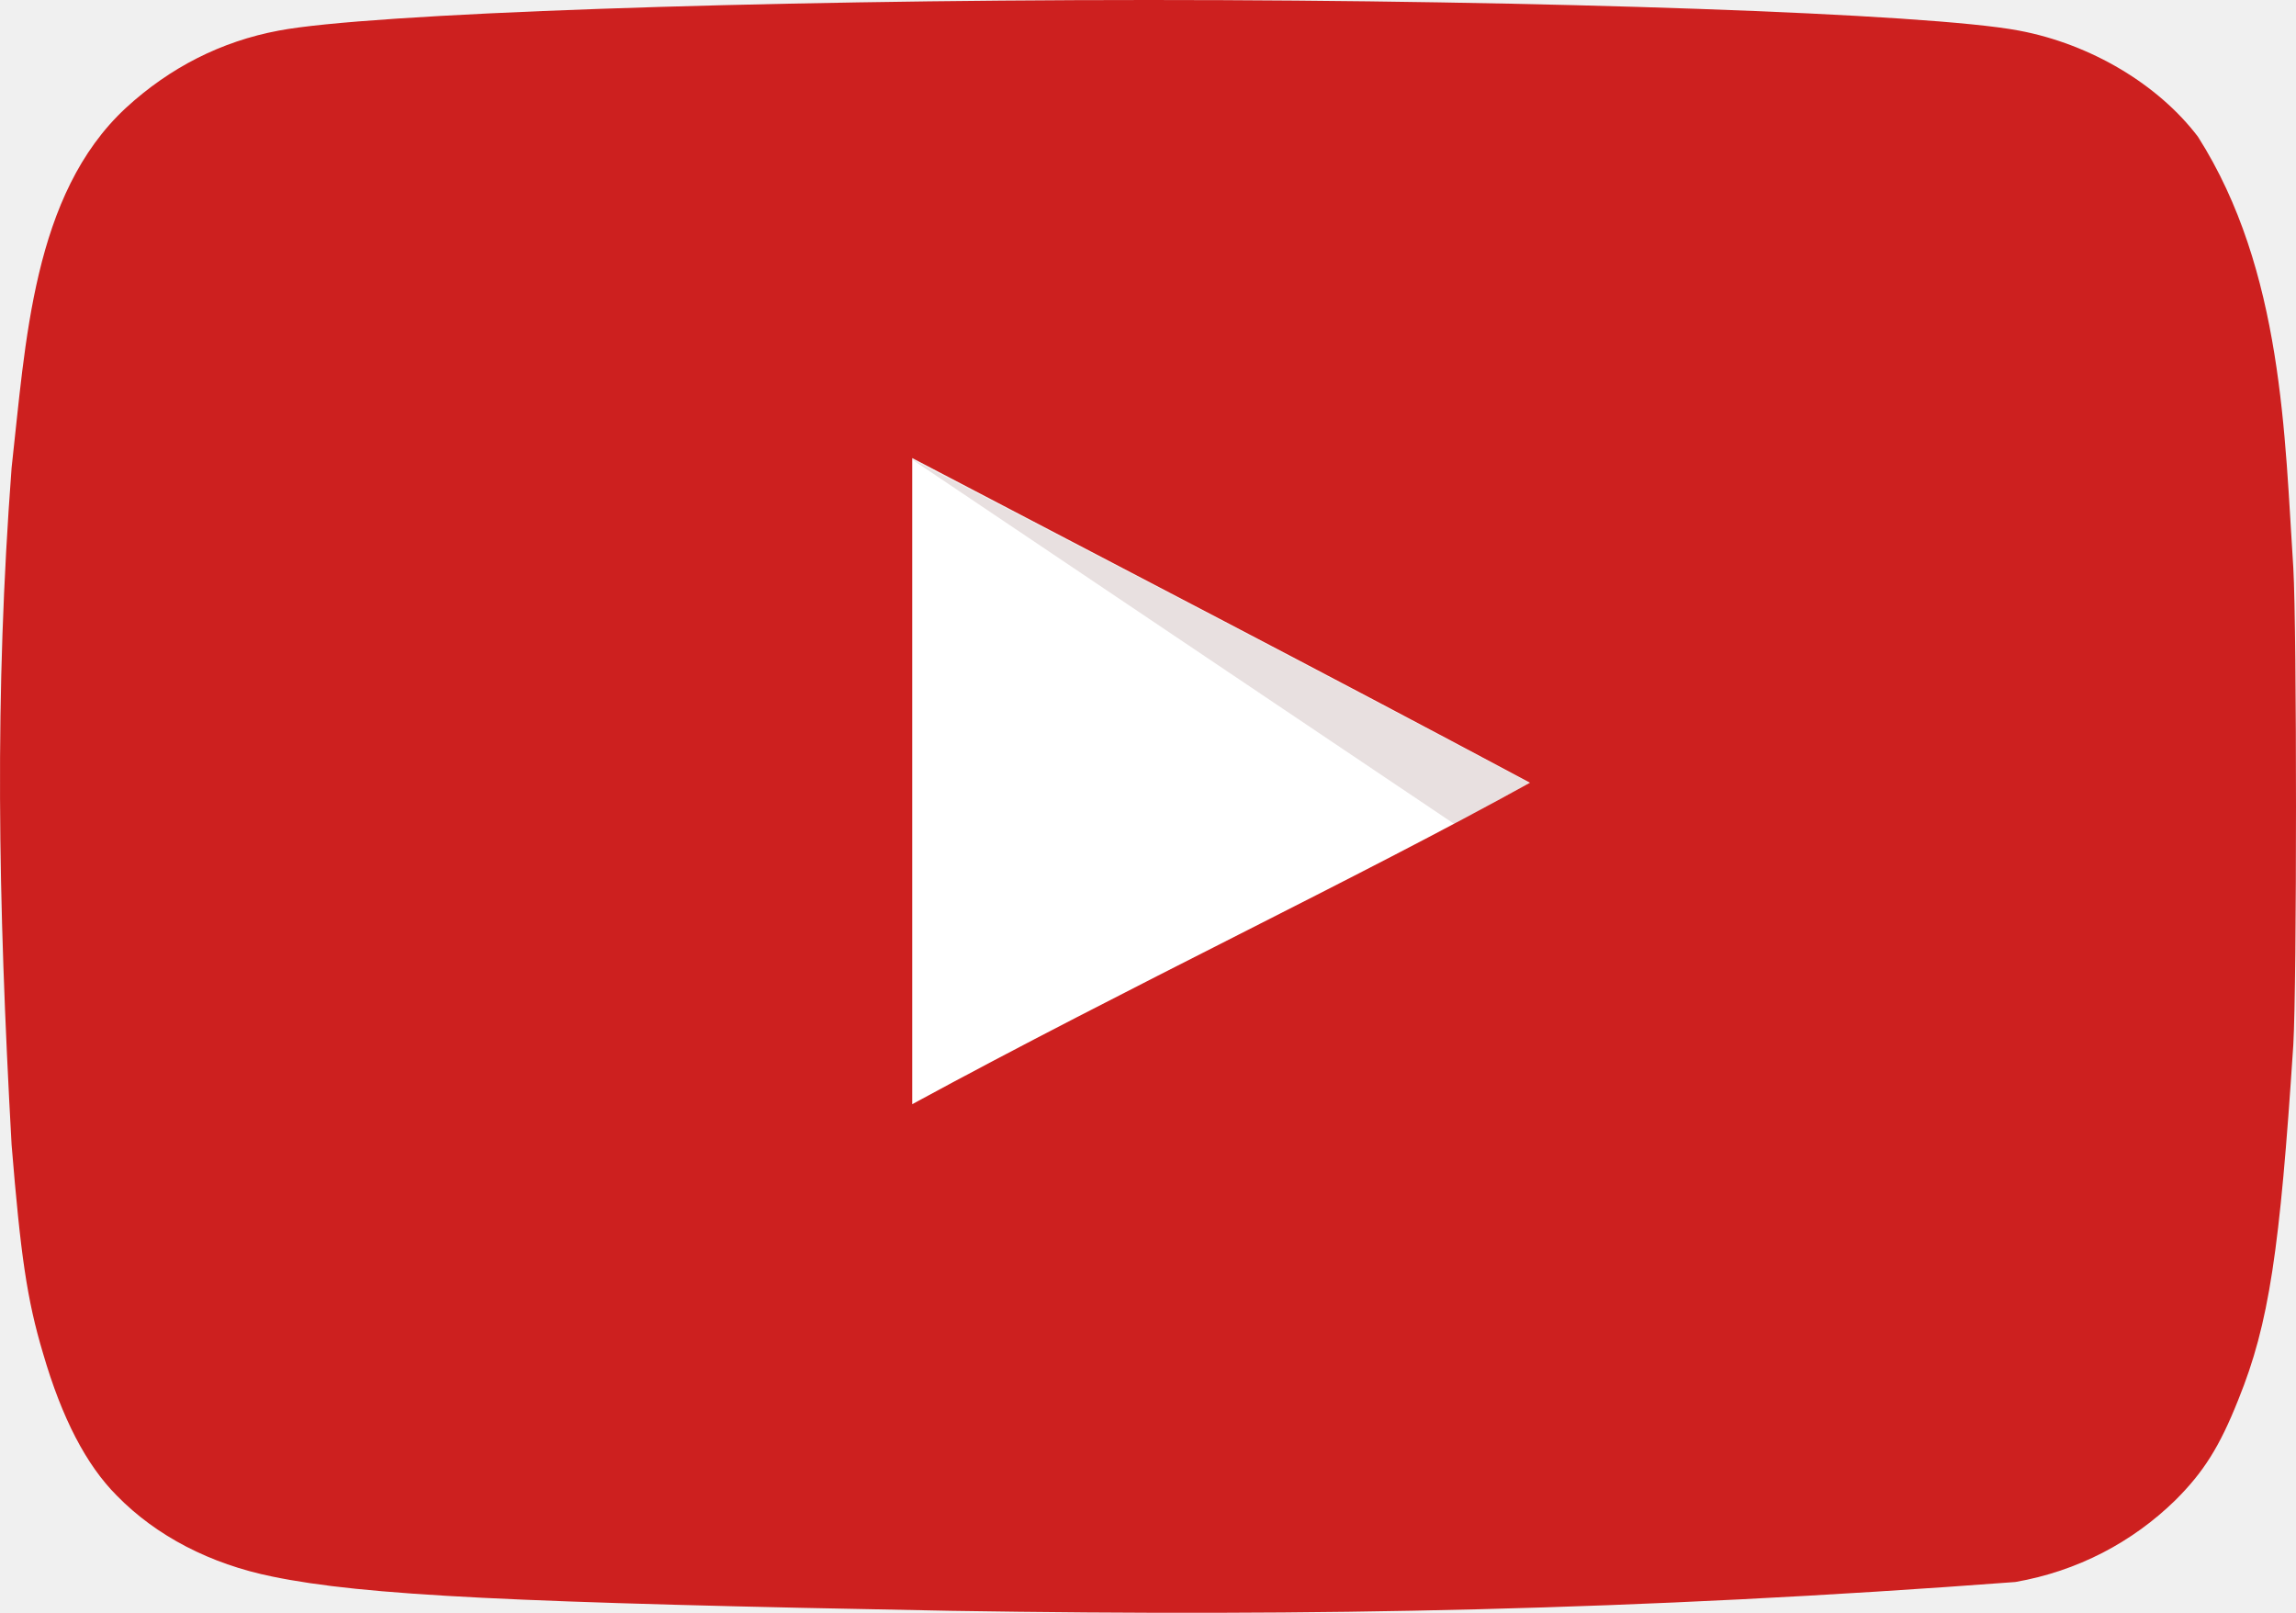
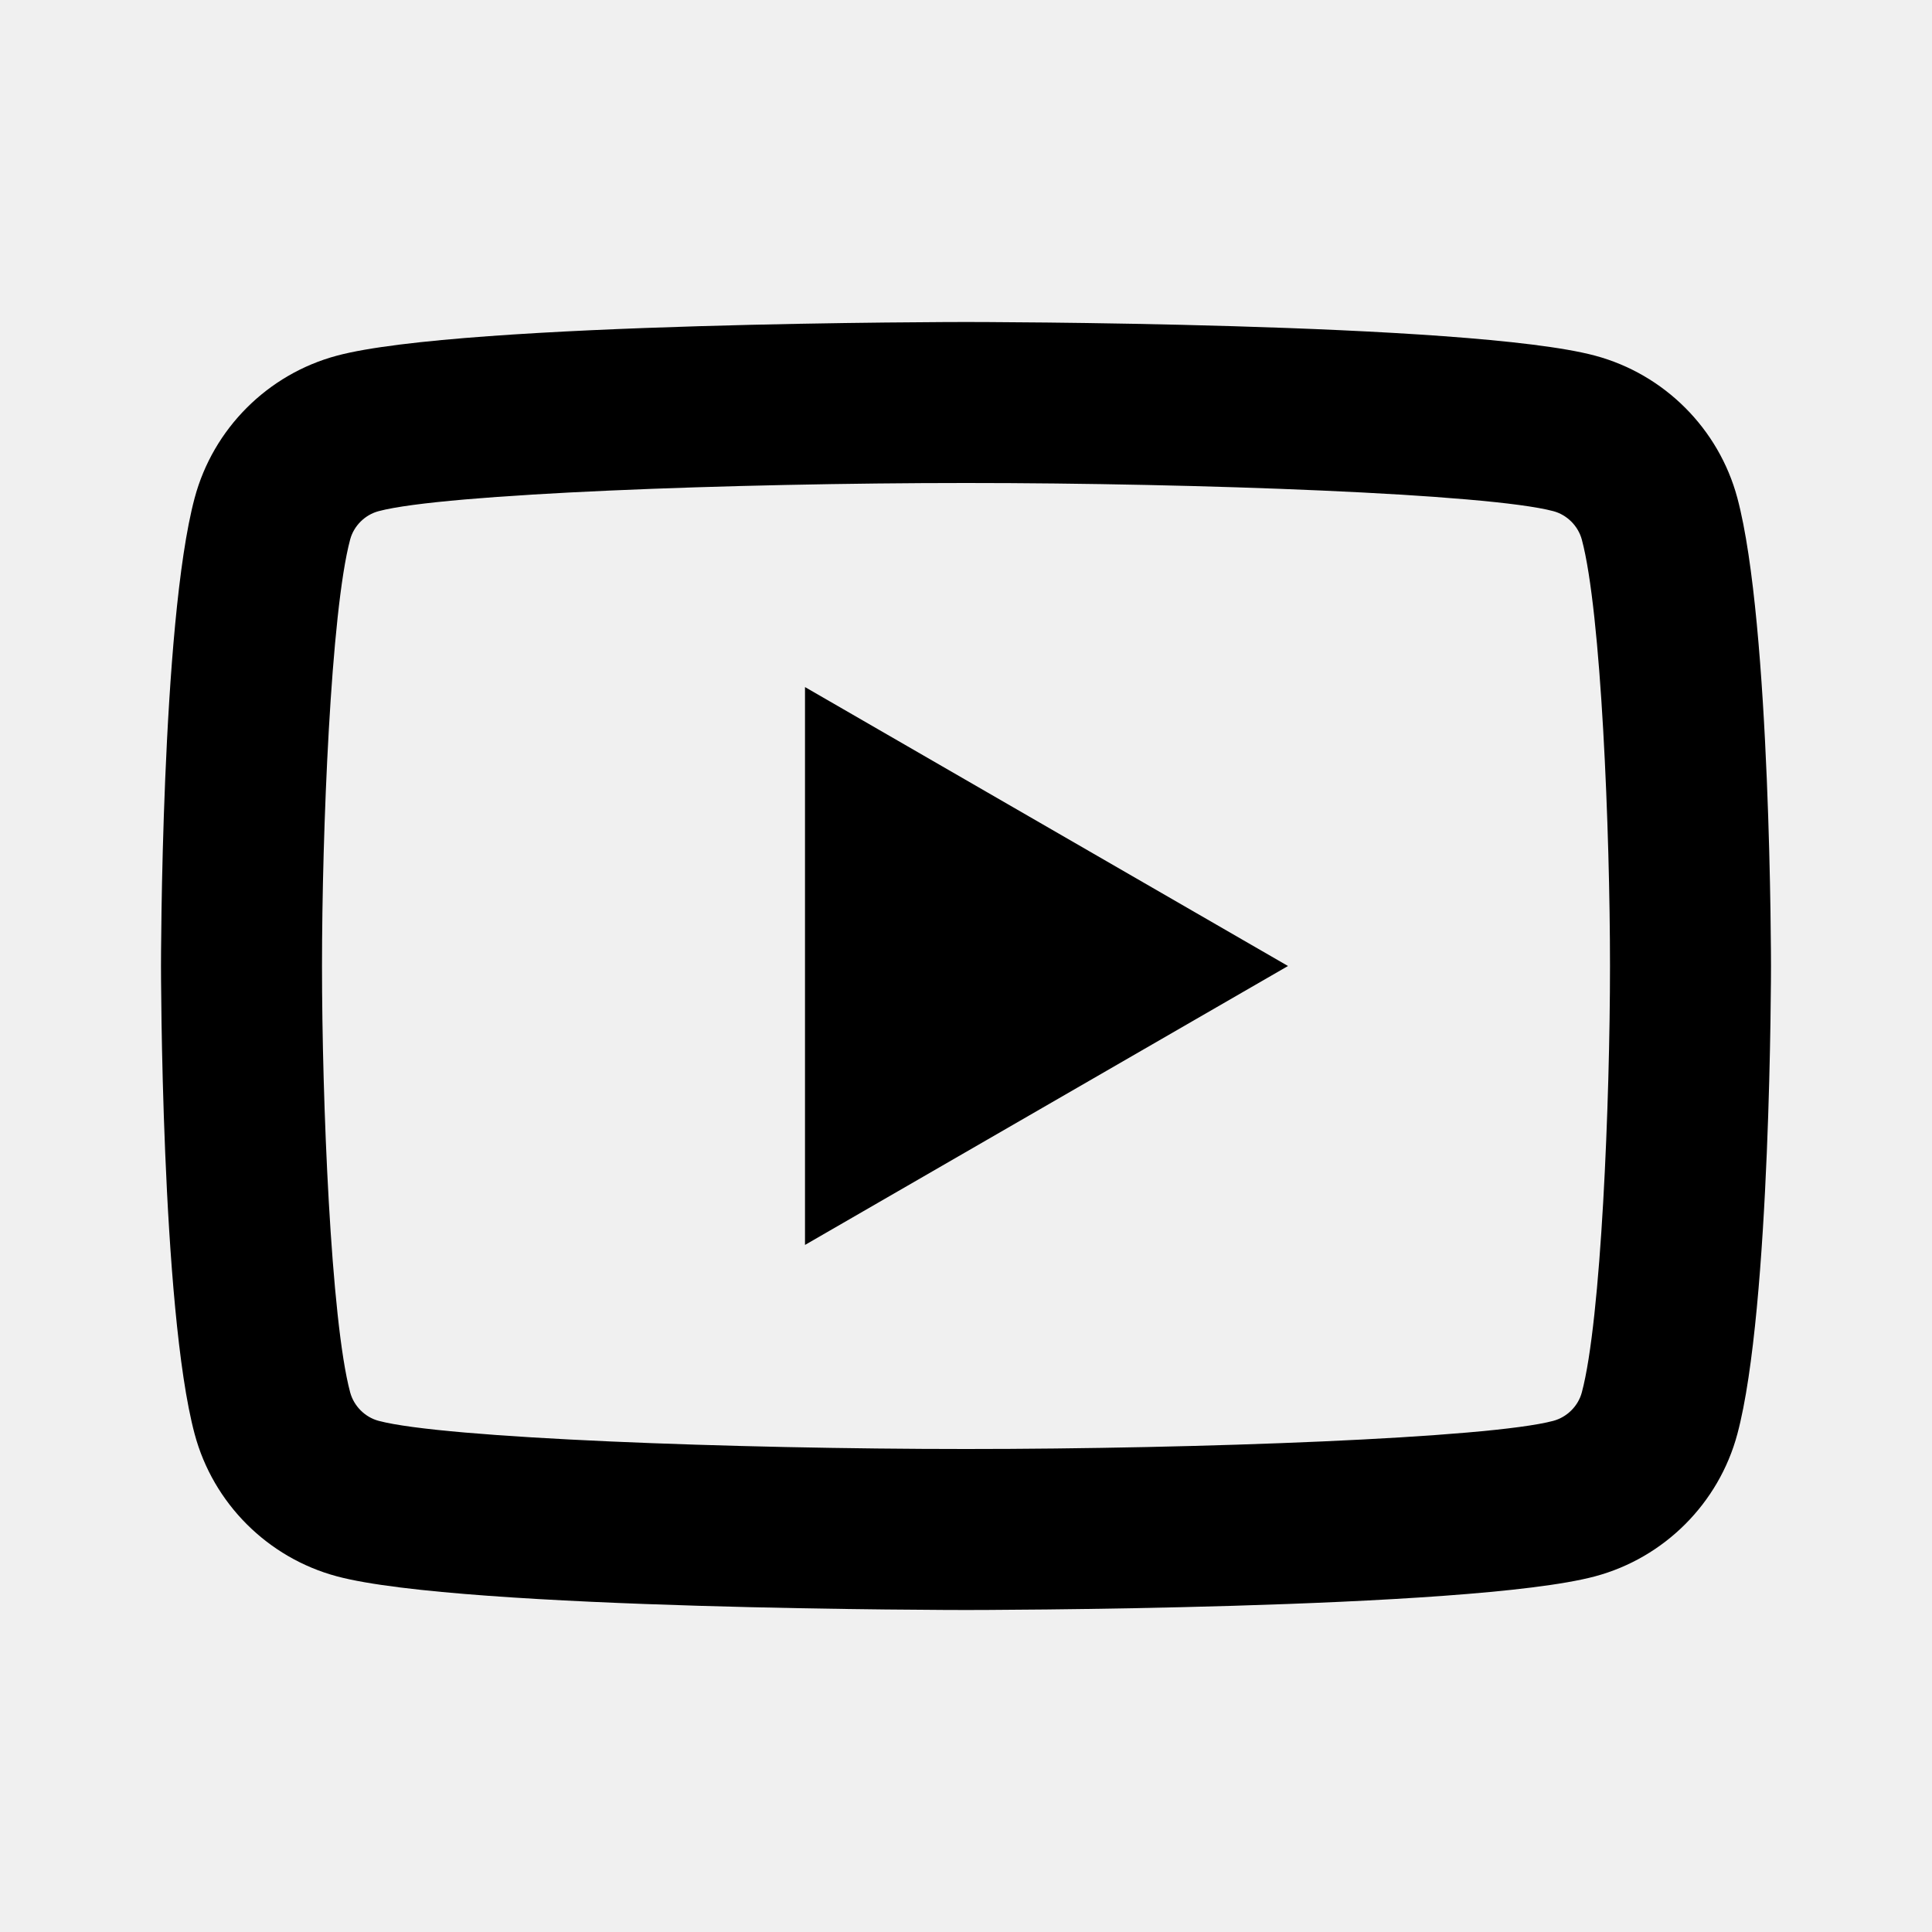
- <svg xmlns="http://www.w3.org/2000/svg" version="1.1" id="Layer_1" x="0px" y="0px" width="53.9px" height="37.855px" viewBox="5.368 13.434 53.9 37.855" enable-background="new 5.368 13.434 53.9 37.855" xml:space="preserve">
-   <path fill="#FFFFFF" d="M41.272,31.81c-4.942-2.641-9.674-5.069-14.511-7.604c0,5.048,0,10.117,0,15.165 c5.09-2.767,10.455-5.301,14.532-7.561H41.272z" />
-   <path fill="#E8E0E0" d="M41.272,31.81c-4.942-2.641-14.511-7.604-14.511-7.604l12.758,8.575C39.52,32.781,37.195,34.07,41.272,31.81 z" />
-   <path fill="#CD201F" d="M27.691,51.242c-10.265-0.189-13.771-0.359-15.926-0.803c-1.458-0.295-2.725-0.95-3.654-1.9 c-0.718-0.719-1.289-1.816-1.732-3.338c-0.38-1.268-0.528-2.323-0.739-4.9c-0.323-5.816-0.4-10.571,0-15.884 C5.97,21.483,6.13,18,8.322,15.968c1.035-0.951,2.239-1.563,3.591-1.816c2.112-0.401,11.11-0.718,20.425-0.718 c9.294,0,18.312,0.317,20.426,0.718c1.689,0.317,3.273,1.267,4.203,2.492c2,3.146,2.035,7.058,2.238,10.118 c0.084,1.458,0.084,9.737,0,11.195c-0.316,4.836-0.57,6.547-1.288,8.321c-0.444,1.12-0.823,1.711-1.479,2.366 c-1.015,0.992-2.303,1.668-3.76,1.922C43.795,51.234,36.252,51.379,27.691,51.242z M41.294,31.81 c-4.942-2.641-9.674-5.09-14.511-7.625c0,5.048,0,10.118,0,15.166c5.09-2.767,10.456-5.302,14.532-7.562L41.294,31.81z" />
+ <svg xmlns="http://www.w3.org/2000/svg" viewBox="0 0 24 24" width="48px" height="48px">
+   <path d="M 12 4 C 12 4 5.746 4 4.186 4.418 C 3.325 4.648 2.648 5.326 2.418 6.186 C 2 7.746 2 12 2 12 C 2 12 2 16.254 2.418 17.814 C 2.648 18.675 3.326 19.352 4.186 19.582 C 5.746 20 12 20 12 20 C 12 20 18.254 20 19.814 19.582 C 20.674 19.352 21.352 18.674 21.582 17.814 C 22 16.254 22 12 22 12 C 22 12 22 7.746 21.582 6.186 C 21.352 5.326 20.674 4.648 19.814 4.418 C 18.254 4 12 4 12 4 z M 12 6 C 14.882 6 18.491 6.134 19.297 6.35 C 19.466 6.395 19.604 6.533 19.65 6.703 C 19.891 7.601 20 10.342 20 12 C 20 13.658 19.891 16.398 19.65 17.297 C 19.605 17.466 19.467 17.604 19.297 17.65 C 18.492 17.866 14.882 18 12 18 C 9.119 18 5.51 17.866 4.703 17.65 C 4.534 17.605 4.396 17.467 4.35 17.297 C 4.109 16.399 4 13.658 4 12 C 4 10.342 4.109 7.601 4.35 6.701 C 4.395 6.533 4.533 6.395 4.703 6.35 C 5.508 6.134 9.118 6 12 6 z M 10 8.535 L 10 15.465 L 16 12 L 10 8.535 z" />
</svg>
